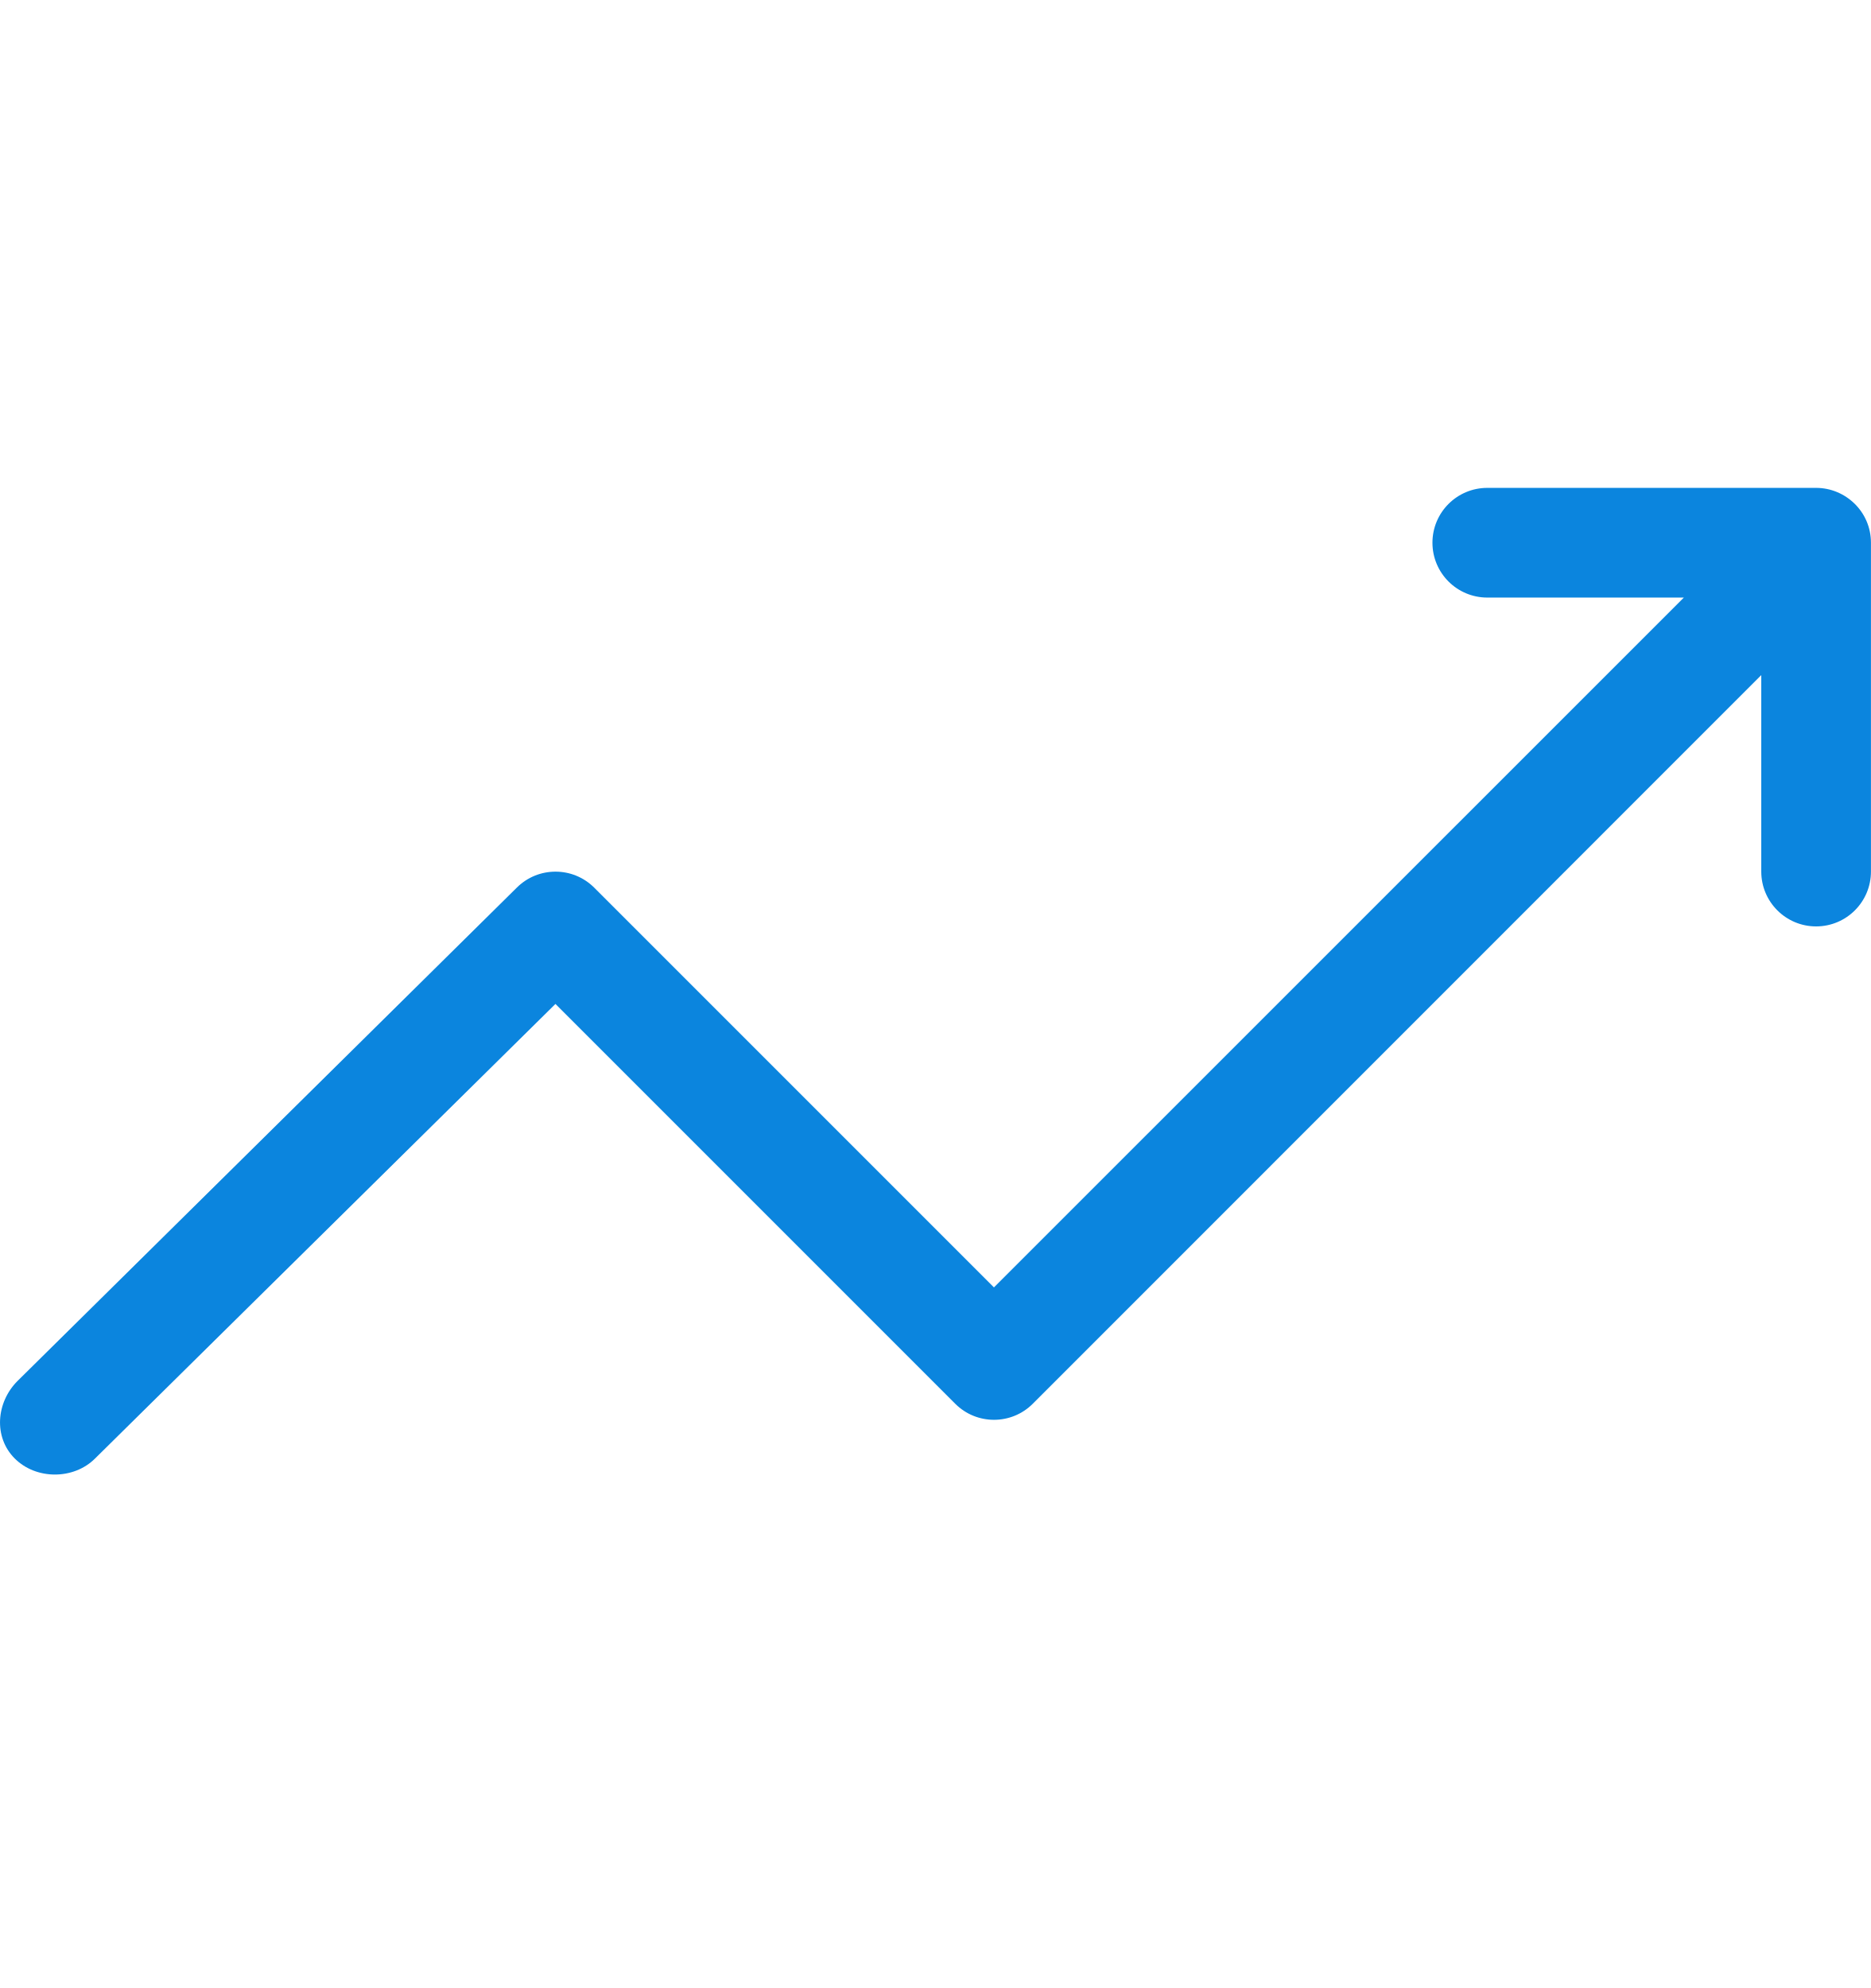
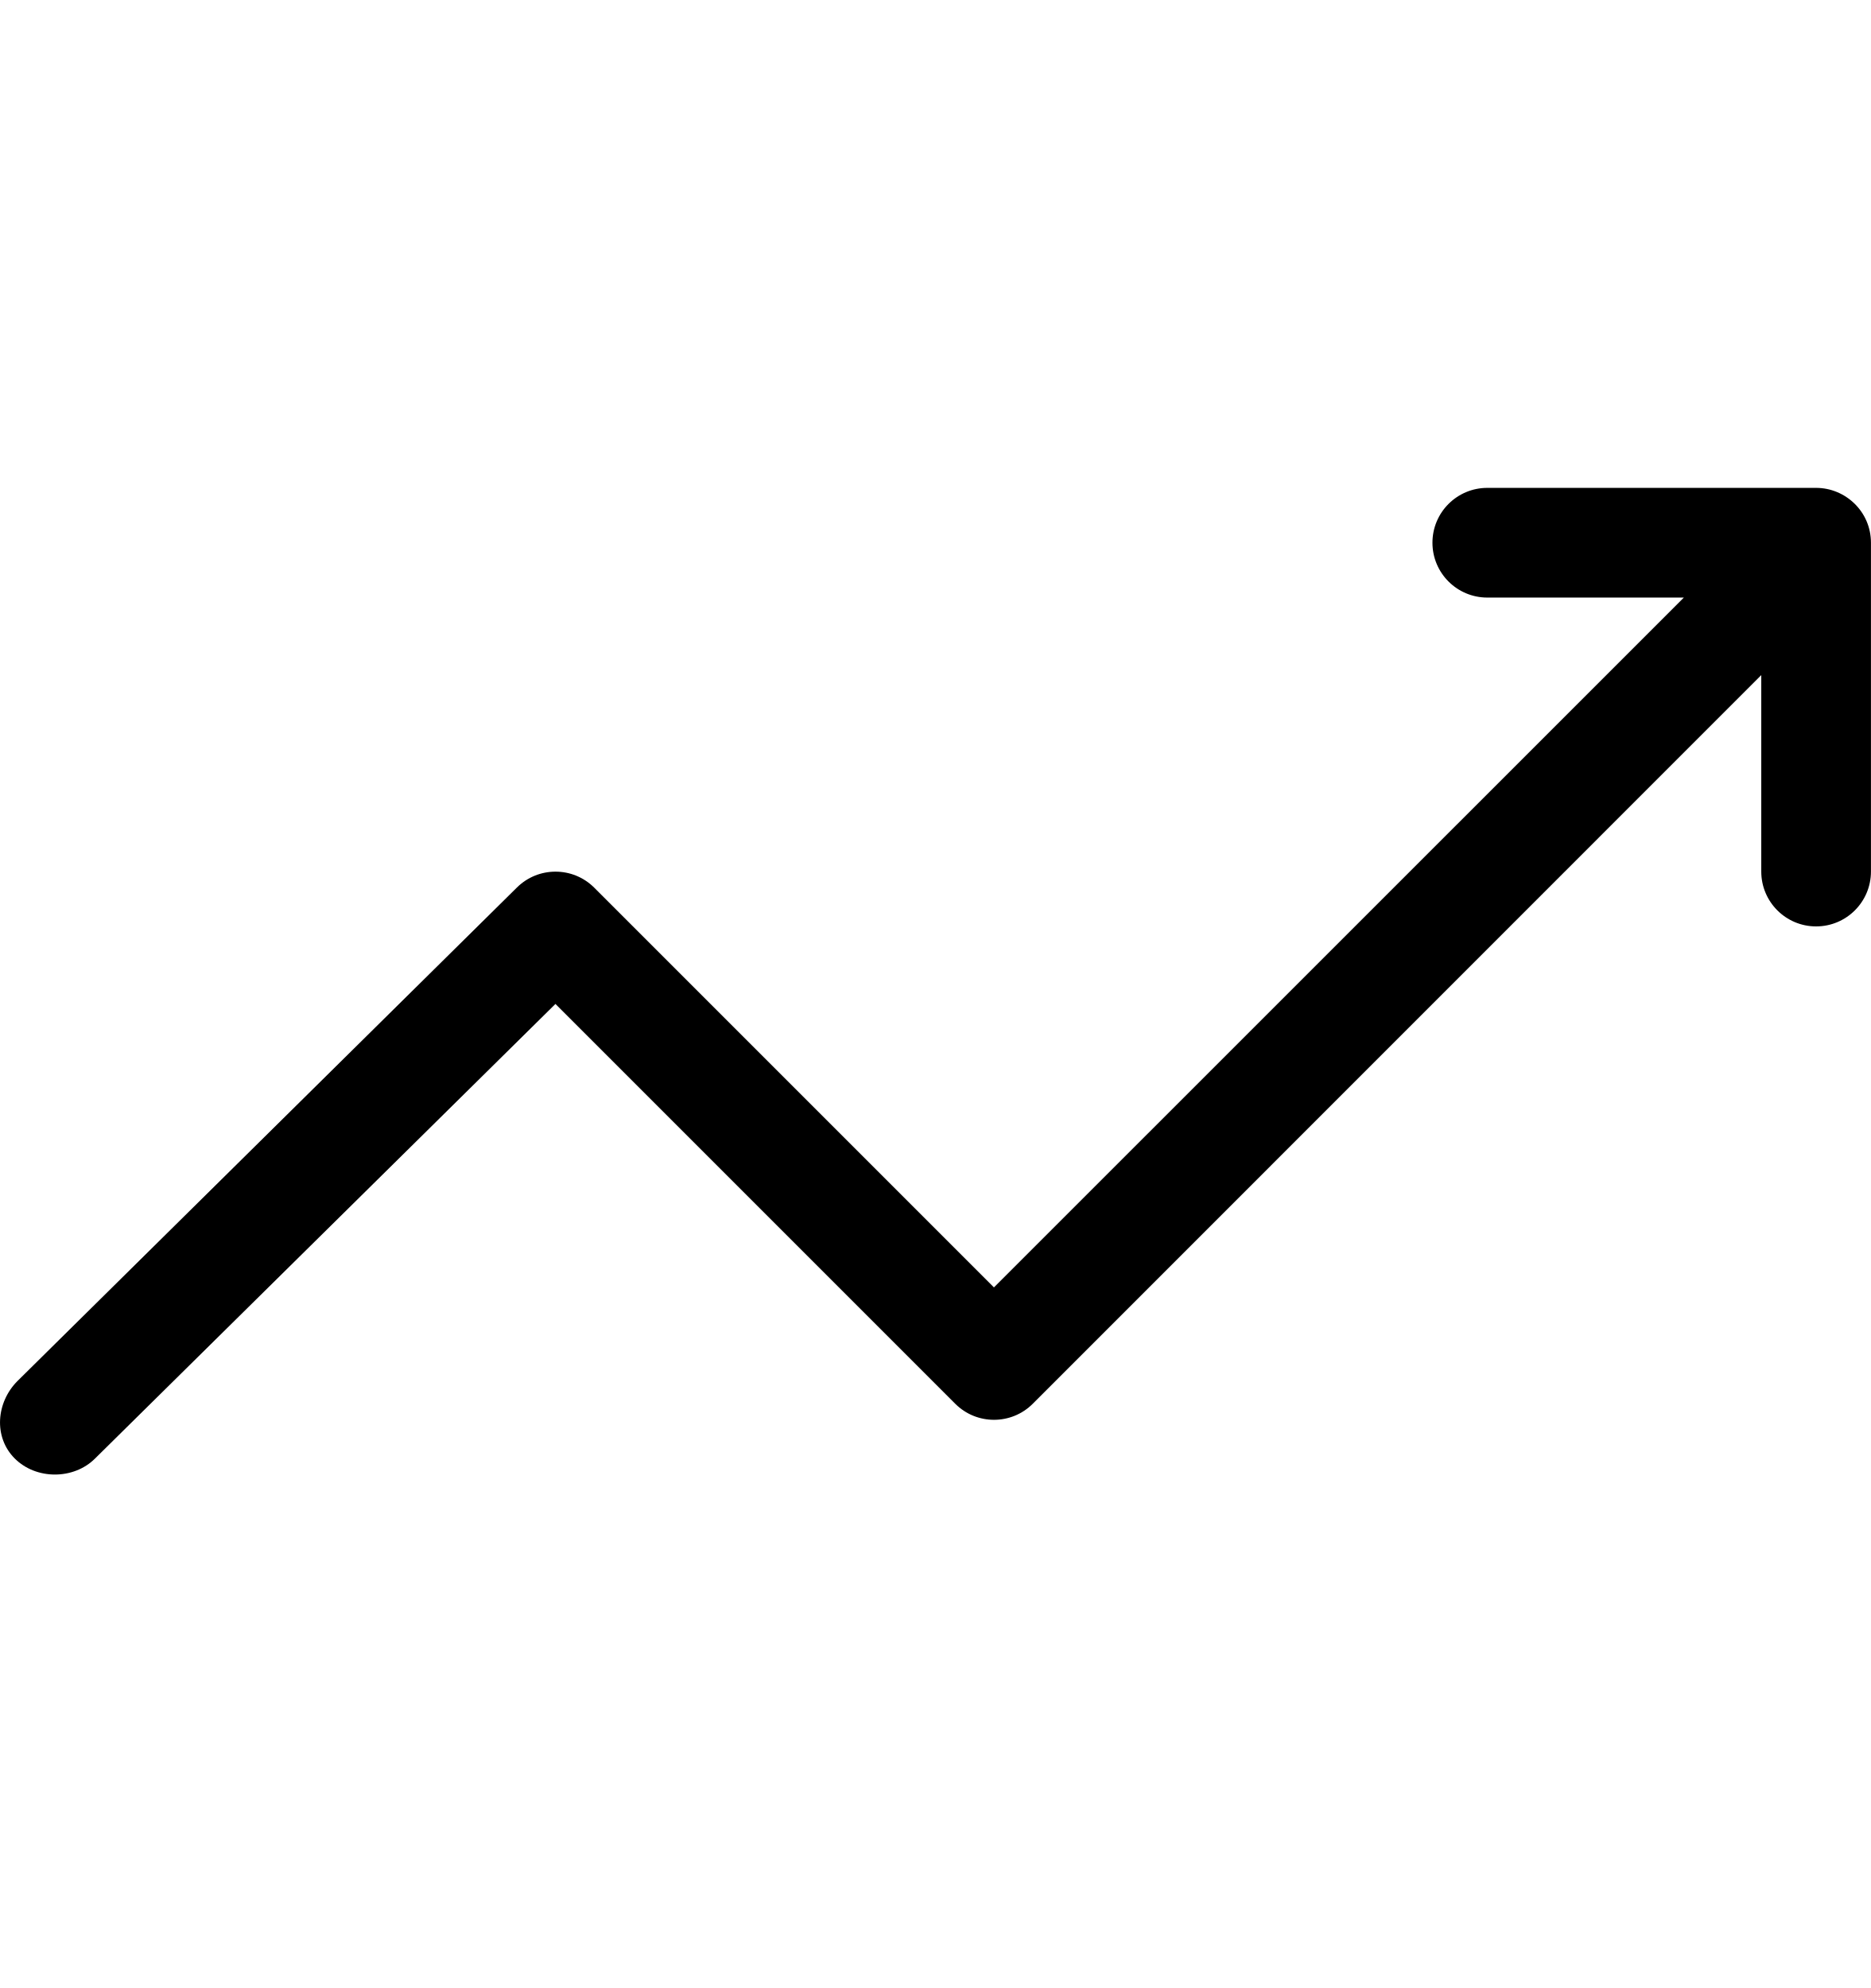
<svg xmlns="http://www.w3.org/2000/svg" width="16" height="17" viewBox="0 0 16 17" fill="none">
-   <path d="M15.531 4.172H12.719C12.46 4.172 12.25 4.382 12.25 4.641C12.25 4.9 12.46 5.11 12.719 5.11H14.4L8.5 11.009L5.082 7.591C4.899 7.408 4.602 7.408 4.419 7.591L0.15 11.809C-0.033 11.992 -0.057 12.289 0.126 12.472C0.309 12.655 0.63 12.655 0.813 12.472L4.75 8.585L8.169 12.004C8.352 12.187 8.649 12.187 8.832 12.004L15.062 5.773V7.453C15.062 7.712 15.272 7.922 15.531 7.922C15.79 7.922 16 7.712 16 7.453V4.641C16 4.375 15.782 4.172 15.531 4.172Z" fill="#0B85DE" />
+   <path d="M15.531 4.172H12.719C12.46 4.172 12.25 4.382 12.25 4.641C12.25 4.9 12.46 5.11 12.719 5.11H14.4L8.5 11.009L5.082 7.591C4.899 7.408 4.602 7.408 4.419 7.591L0.15 11.809C-0.033 11.992 -0.057 12.289 0.126 12.472C0.309 12.655 0.63 12.655 0.813 12.472L4.75 8.585L8.169 12.004C8.352 12.187 8.649 12.187 8.832 12.004L15.062 5.773V7.453C15.062 7.712 15.272 7.922 15.531 7.922C15.79 7.922 16 7.712 16 7.453V4.641C16 4.375 15.782 4.172 15.531 4.172Z" fill="currentColor" />
</svg>
